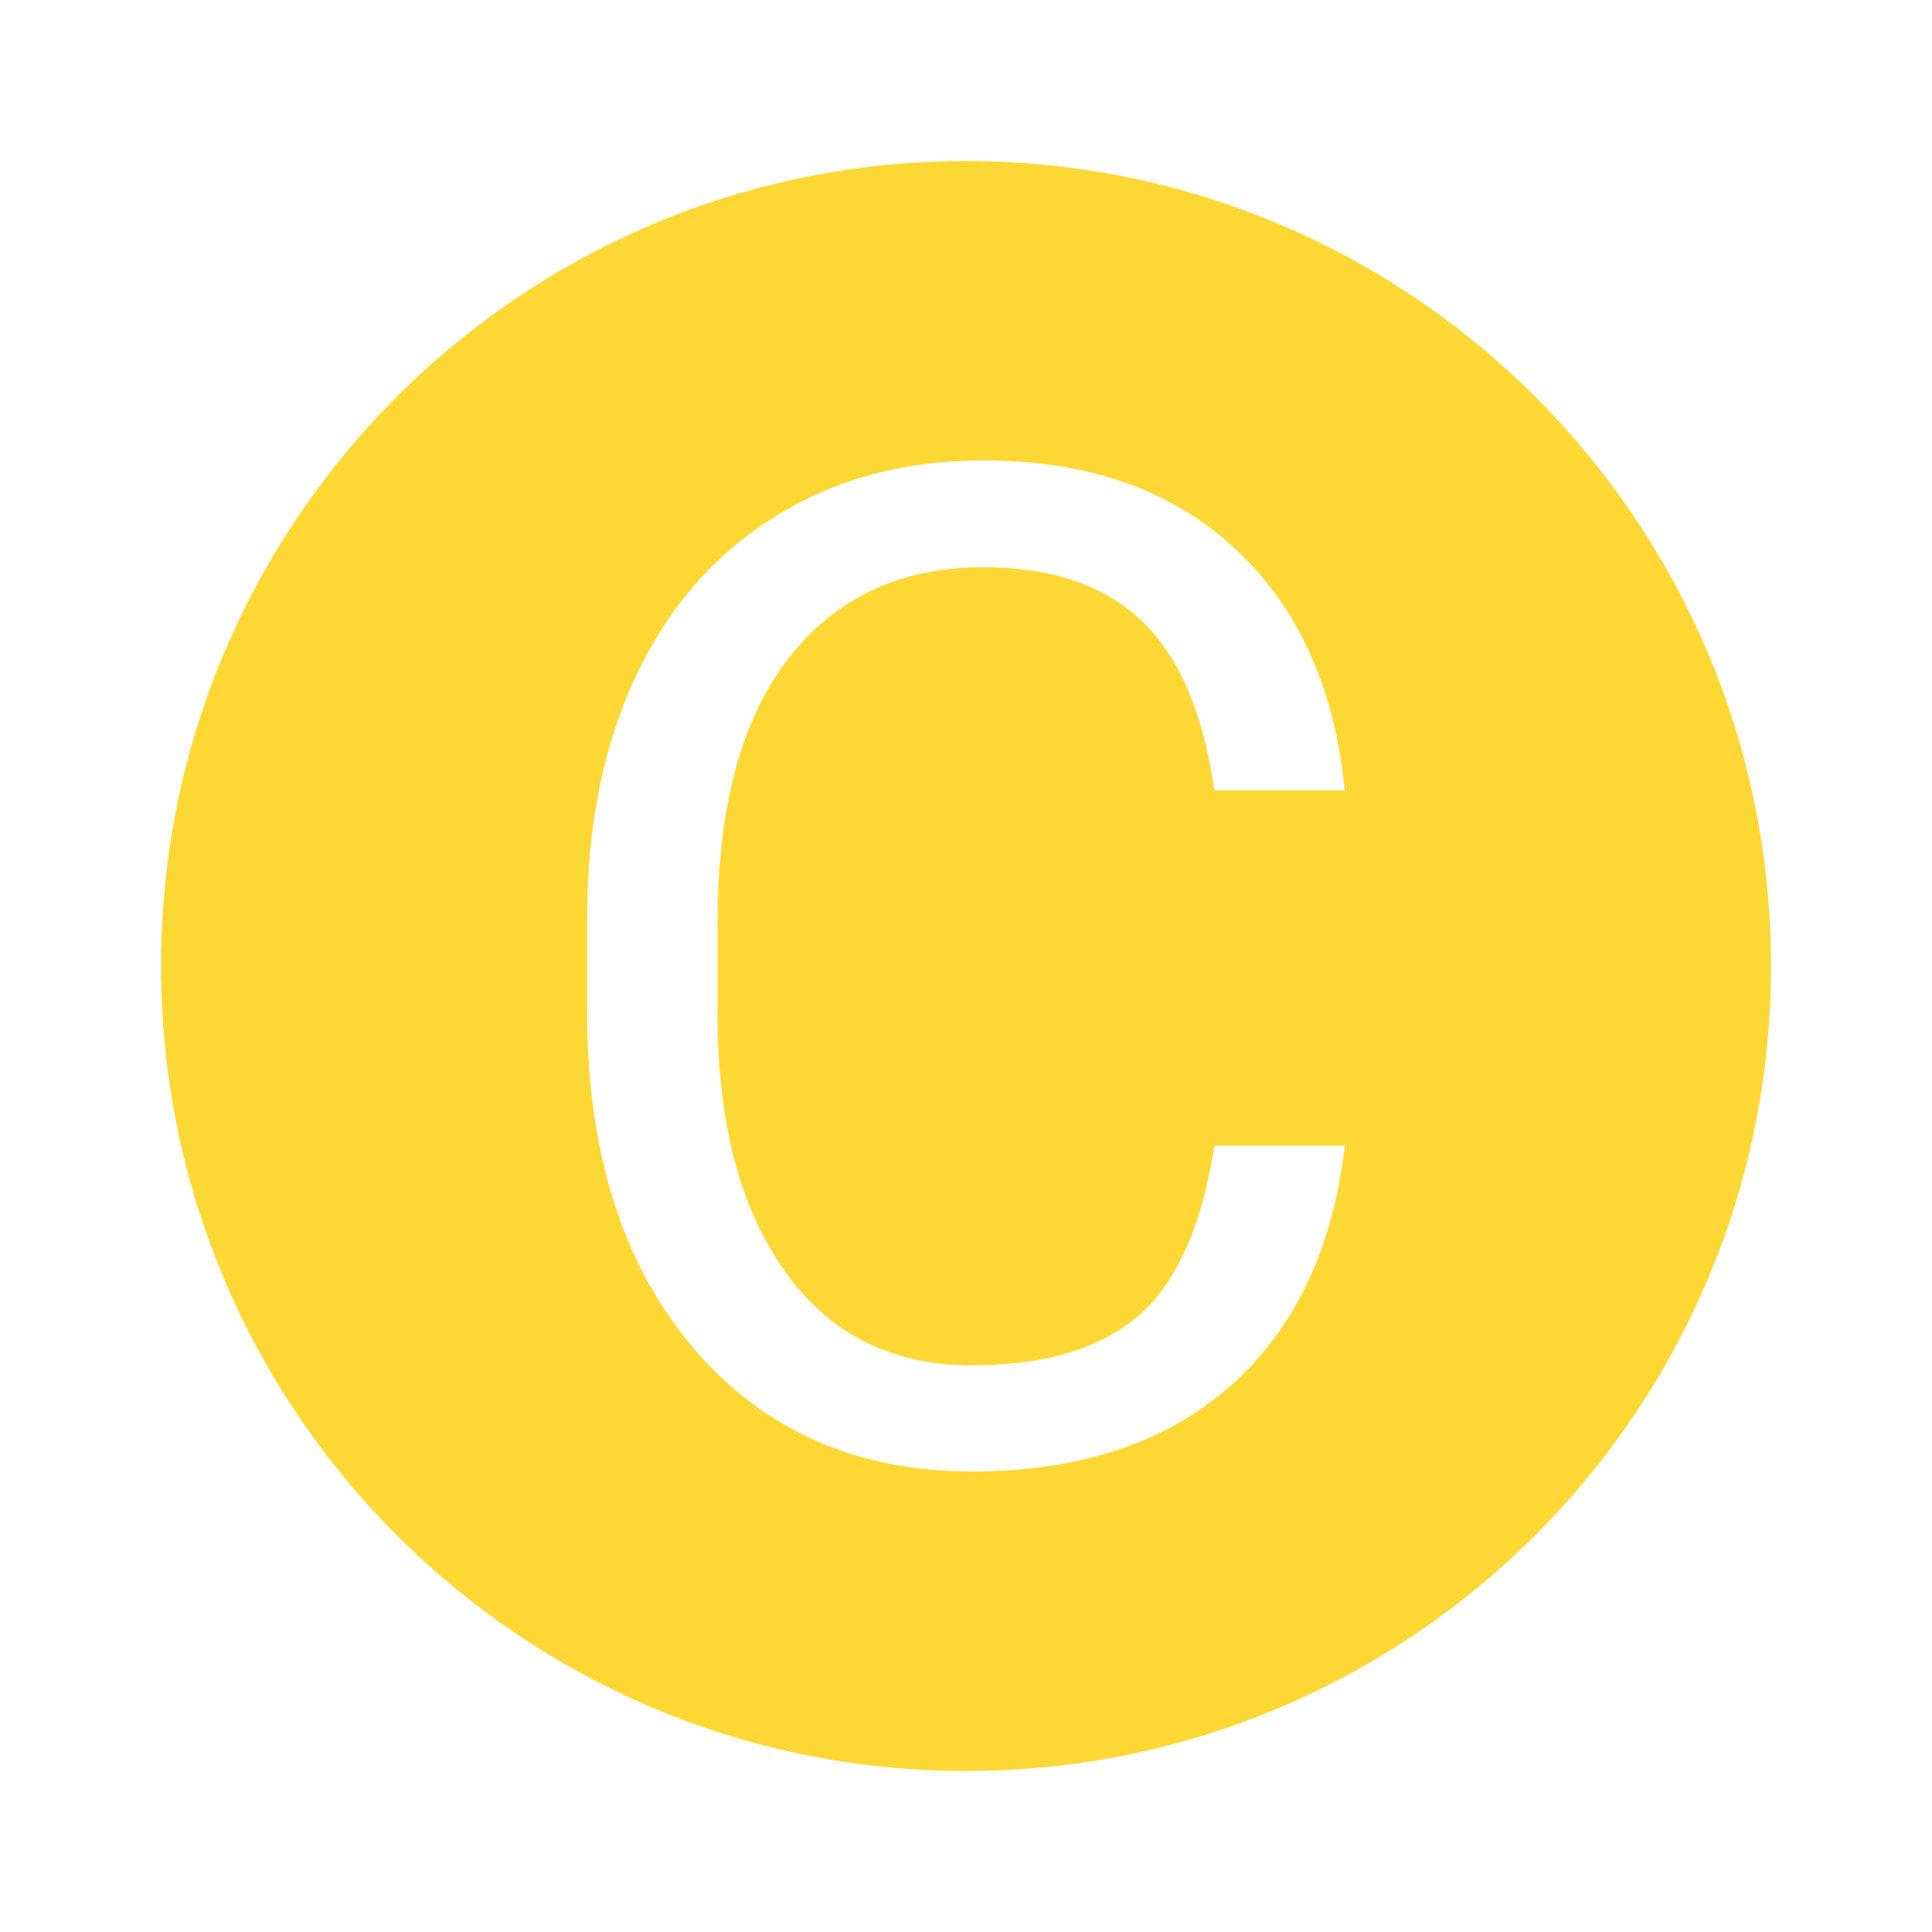
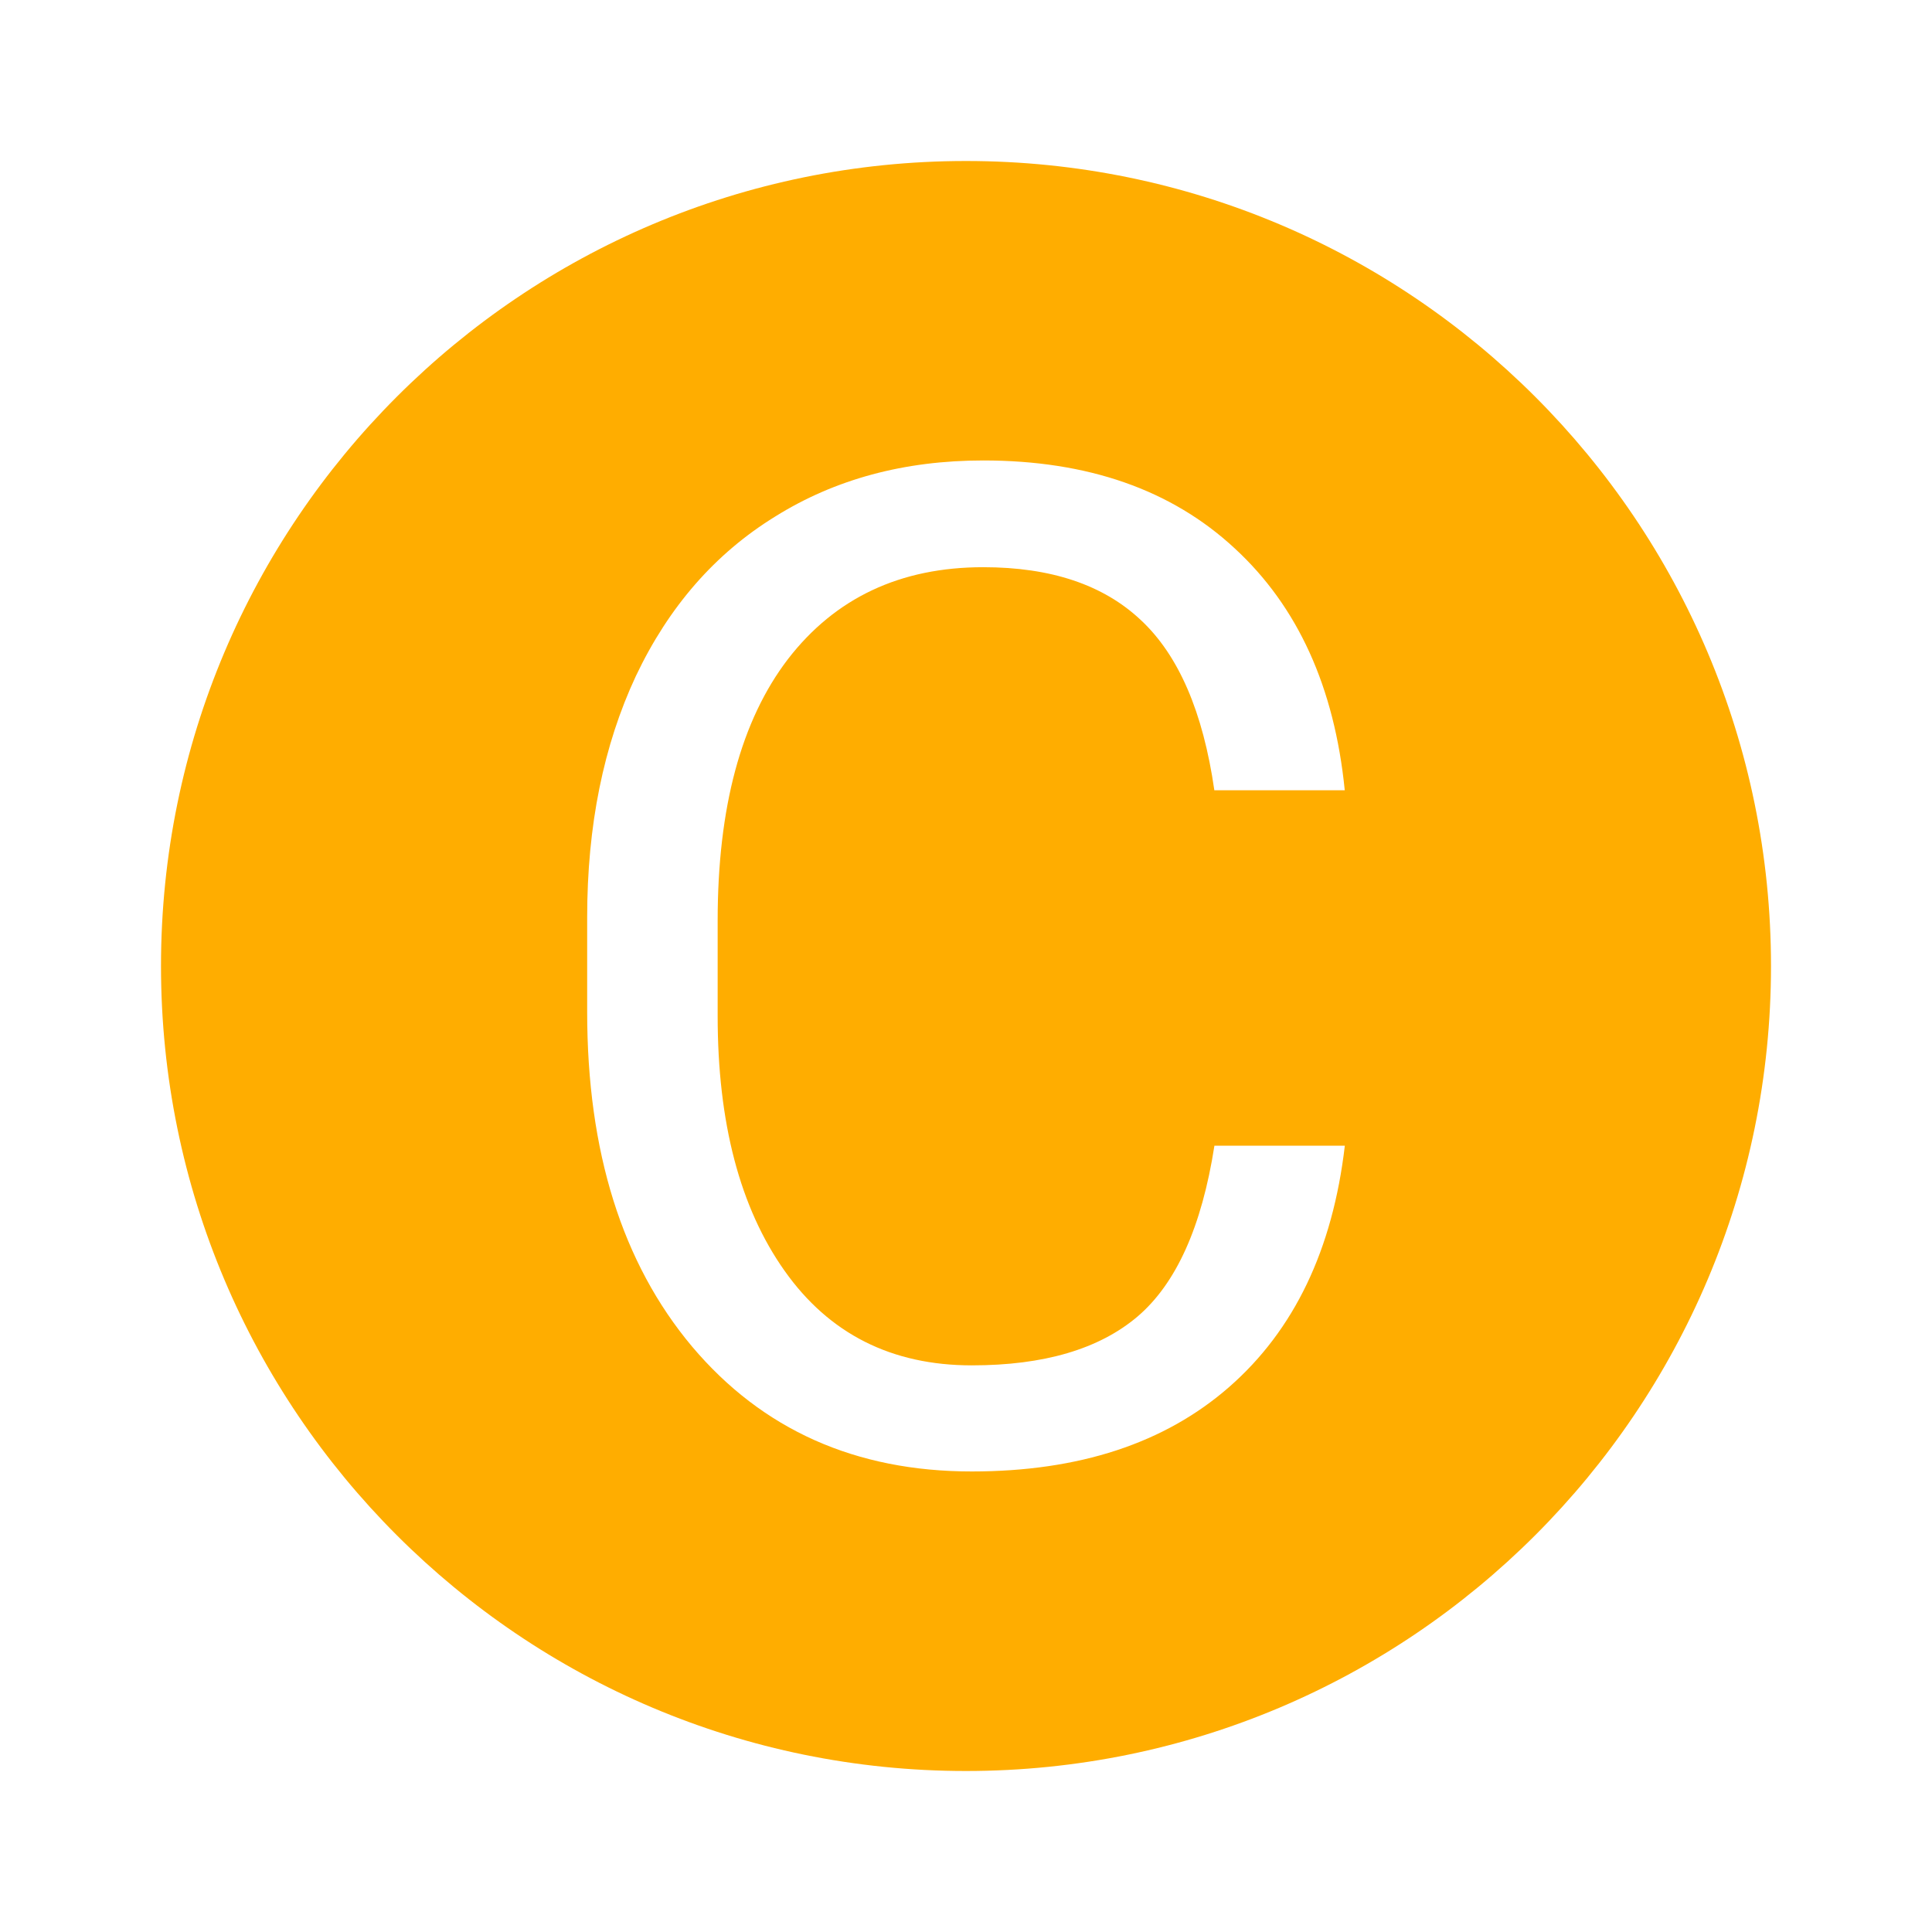
- <svg xmlns="http://www.w3.org/2000/svg" viewBox="0 0 24 24" fill="#fdd835">
+ <svg xmlns="http://www.w3.org/2000/svg" viewBox="0 0 24 24" fill="#FFAD00">
  <path d="M12 2a10 10 0 0 0-10 10 10 10 0 0 0 10 10 10 10 0 0 0 10-10 10 10 0 0 0-10-10zm.214 3.72c1.299 0 2.339.364 3.123 1.091.784.722 1.24 1.724 1.368 3.006h-1.62c-.14-.974-.445-1.679-.915-2.116-.465-.437-1.116-.655-1.956-.655-1.03 0-1.839.381-2.426 1.142-.582.761-.873 1.844-.873 3.249v1.184c0 1.326.277 2.382.831 3.165.554.784 1.33 1.175 2.326 1.175.896 0 1.581-.202 2.057-.605.481-.409.8-1.116.957-2.124h1.62c-.151 1.293-.63 2.292-1.436 2.997-.8.7-1.866 1.05-3.198 1.05-1.444 0-2.603-.518-3.476-1.553-.868-1.035-1.302-2.421-1.302-4.156v-1.175c0-1.136.202-2.135.605-2.997.409-.862.985-1.522 1.73-1.981.744-.465 1.606-.697 2.586-.697z" />
</svg>
